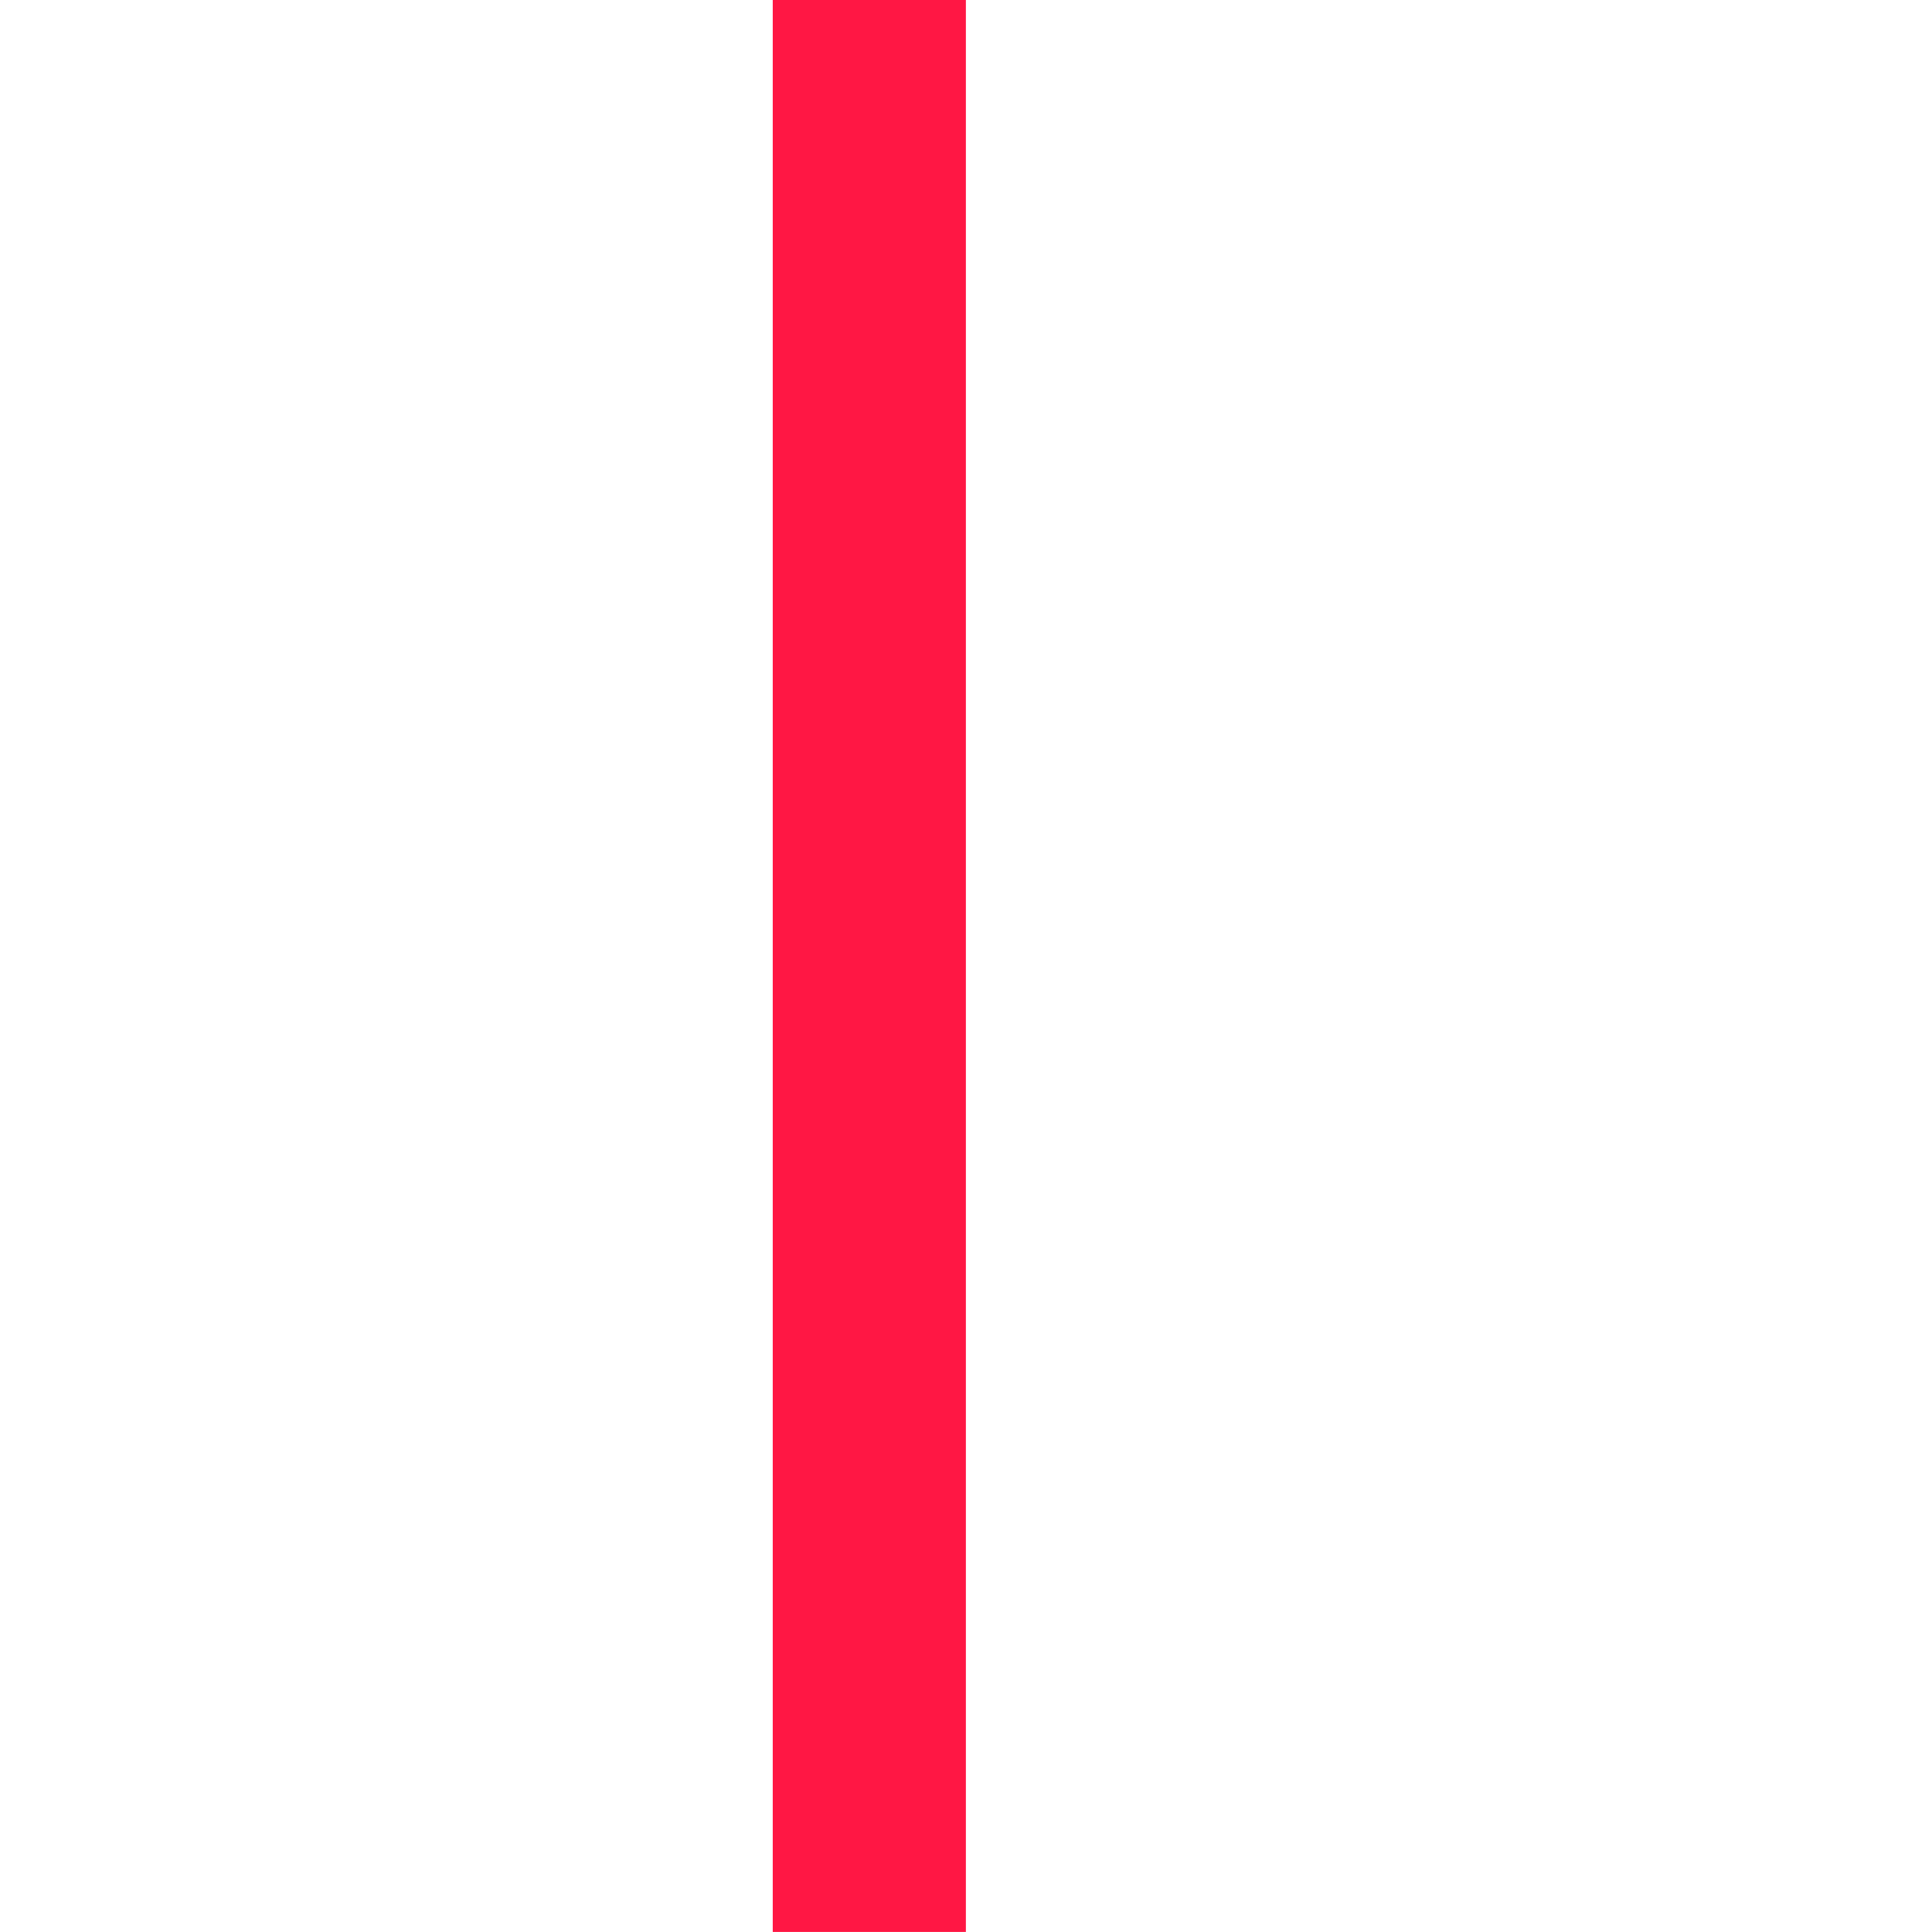
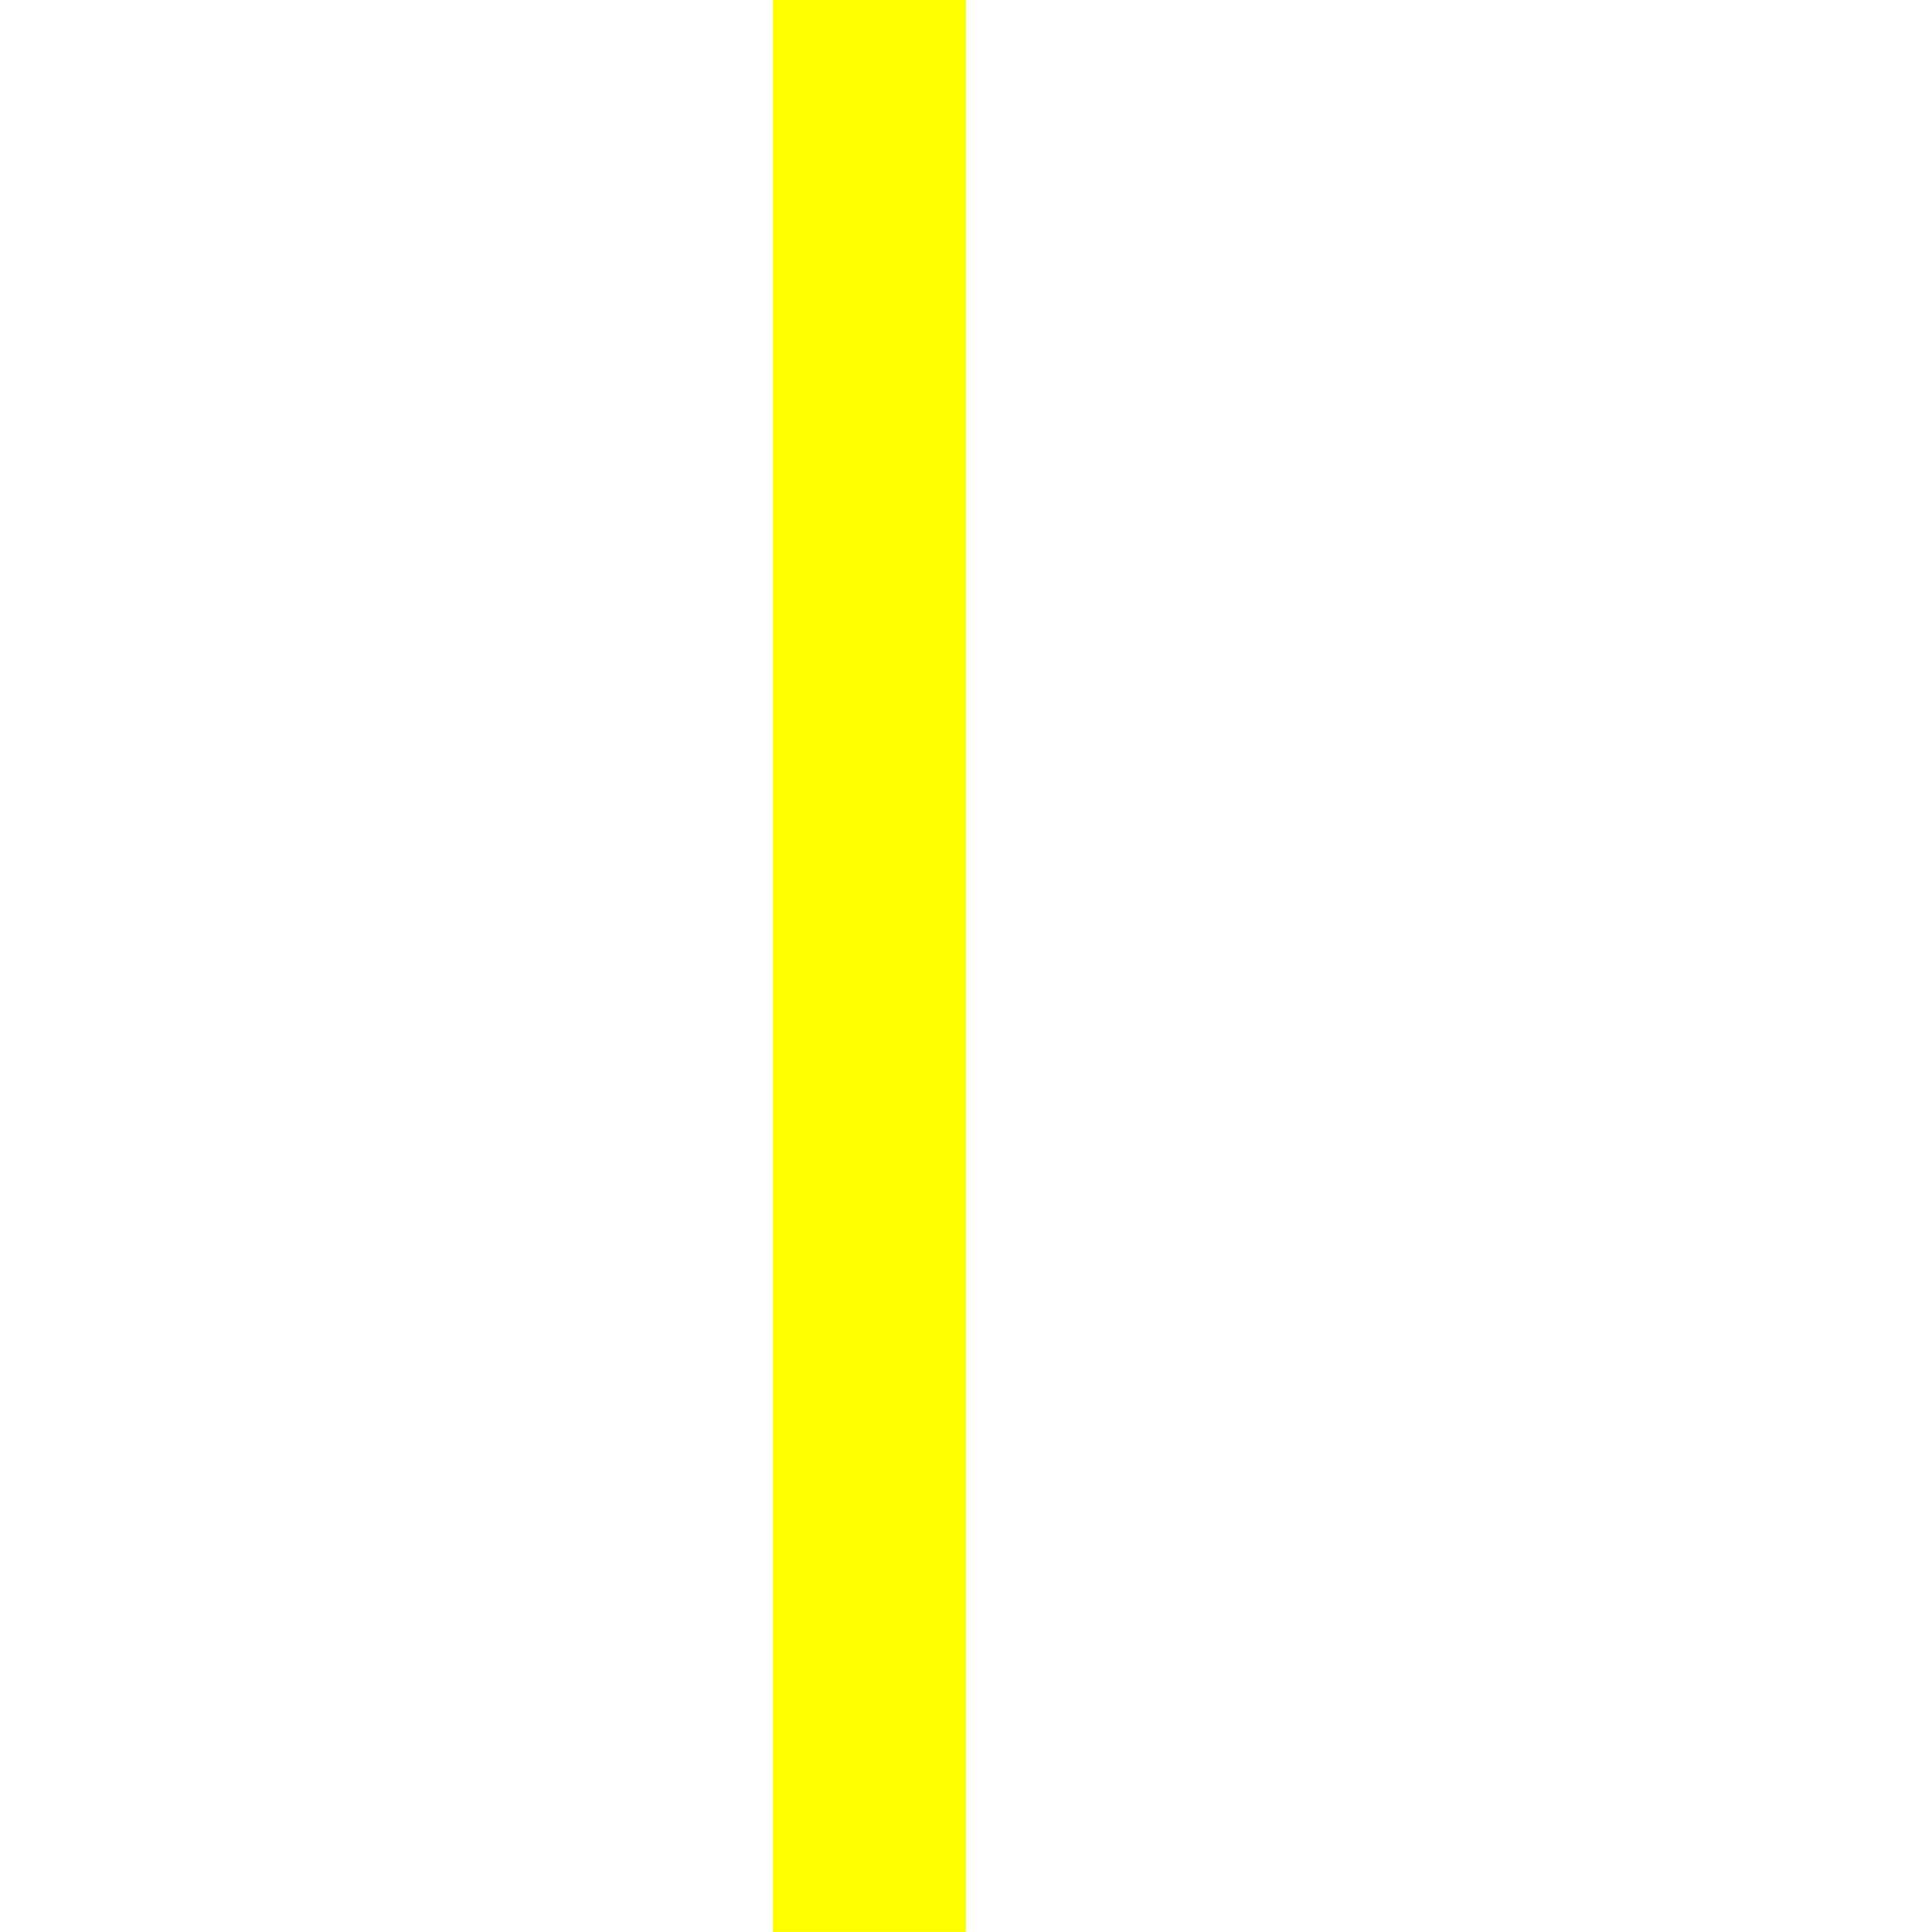
<svg xmlns="http://www.w3.org/2000/svg" width="20" height="20" viewBox="0 0 5.292 5.292" version="1.1" id="svg8">
  <defs id="defs2" />
  <g id="layer1" transform="translate(0,-291.7083)">
    <g id="g847" transform="matrix(0.05207439,0,0,0.05207453,-0.9012516,282.412)">
      <g id="g851">
        <g id="g1059" transform="matrix(1.998622,0,0,1.998619,17.32448,-313.5231)">
          <path style="opacity:1;fill:none;fill-opacity:0.494;stroke:#ffffff00;stroke-width:0.07;stroke-linecap:round;stroke-linejoin:round;stroke-miterlimit:4;stroke-dasharray:none;stroke-dashoffset:0;stroke-opacity:1;paint-order:stroke fill markers" d="M 25.4,271.6 -8.0000008e-7,246.2 H 50.8 Z" id="path883" />
          <path id="path880" d="m 25.4,271.6 25.4,25.4 H 0 Z" style="opacity:1;fill:none;fill-opacity:0.494;stroke:#ffffff00;stroke-width:0.07;stroke-linecap:round;stroke-linejoin:round;stroke-miterlimit:4;stroke-dasharray:none;stroke-dashoffset:0;stroke-opacity:1;paint-order:stroke fill markers" />
          <rect ry="5.053" y="253.849" x="7.649" height="35.529" width="35.529" id="rect870" style="opacity:1;fill:none;fill-opacity:0.494;stroke:#ffffff00;stroke-width:0.062;stroke-linecap:round;stroke-linejoin:round;stroke-miterlimit:4;stroke-dasharray:none;stroke-dashoffset:0;stroke-opacity:1;paint-order:stroke fill markers" />
          <circle r="25.397" cy="271.6" cx="25.4" id="path872" style="opacity:1;fill:none;fill-opacity:0.494;stroke:#ffffff00;stroke-width:0.076;stroke-linecap:round;stroke-linejoin:round;stroke-miterlimit:4;stroke-dasharray:none;stroke-dashoffset:0;stroke-opacity:1;paint-order:stroke fill markers" />
          <circle transform="rotate(-45)" cx="-174.09" cy="210.011" r="12.656" id="path876" style="opacity:1;fill:none;fill-opacity:0.494;stroke:#ffffff00;stroke-width:0.074;stroke-linecap:round;stroke-linejoin:round;stroke-miterlimit:4;stroke-dasharray:none;stroke-dashoffset:0;stroke-opacity:1;paint-order:stroke fill markers" />
          <path id="path904" d="m 25.4,271.6 -25.4,25.4 v -50.8 z" style="opacity:1;fill:none;fill-opacity:0.494;stroke:#ffffff00;stroke-width:0.07;stroke-linecap:round;stroke-linejoin:round;stroke-miterlimit:4;stroke-dasharray:none;stroke-dashoffset:0;stroke-opacity:1;paint-order:stroke fill markers" />
          <path style="opacity:1;fill:none;fill-opacity:0.494;stroke:#ffffff00;stroke-width:0.07;stroke-linecap:round;stroke-linejoin:round;stroke-miterlimit:4;stroke-dasharray:none;stroke-dashoffset:0;stroke-opacity:1;paint-order:stroke fill markers" d="m 25.4,271.6 25.4,-25.4 v 50.8 z" id="path906" />
          <rect ry="5.051" y="256.393" x="2.566" height="30.44" width="45.694" id="rect837" style="opacity:1;fill:none;fill-opacity:0.494;stroke:#ffffff00;stroke-width:0.066;stroke-linecap:round;stroke-linejoin:round;stroke-miterlimit:4;stroke-dasharray:none;stroke-dashoffset:0;stroke-opacity:1;paint-order:stroke fill markers" />
          <rect style="opacity:1;fill:none;fill-opacity:0.494;stroke:#ffffff00;stroke-width:0.066;stroke-linecap:round;stroke-linejoin:round;stroke-miterlimit:4;stroke-dasharray:none;stroke-dashoffset:0;stroke-opacity:1;paint-order:stroke fill markers" id="rect831" width="45.694" height="30.441" x="248.766" y="-40.633" ry="5.051" transform="rotate(90)" />
        </g>
      </g>
    </g>
    <path style="opacity:1;fill:#ffc107;fill-opacity:1;stroke:none;stroke-width:0.386;stroke-miterlimit:4;stroke-dasharray:none;stroke-opacity:1" d="m 50.206,401.677 c 110.217,0.713 55.109,0.356 0,0 z" id="rect997" />
    <g id="layer1-5" transform="translate(-49.82829,-54.46449)">
      <g id="g839" transform="translate(45.59496,51.81866)">
-         <rect style="opacity:1;fill:#ff1744;fill-opacity:1;stroke:none;stroke-width:1.673;stroke-linecap:round;stroke-linejoin:round;stroke-miterlimit:4;stroke-dasharray:none;stroke-dashoffset:0;stroke-opacity:1" id="rect834" width="0.529" height="5.292" x="6.35" y="294.354" />
+         <rect style="opacity:1;fill:#ffff00;fill-opacity:1;stroke:none;stroke-width:1.673;stroke-linecap:round;stroke-linejoin:round;stroke-miterlimit:4;stroke-dasharray:none;stroke-dashoffset:0;stroke-opacity:1" id="rect834" width="0.529" height="5.292" x="6.35" y="294.354" />
      </g>
    </g>
  </g>
</svg>
